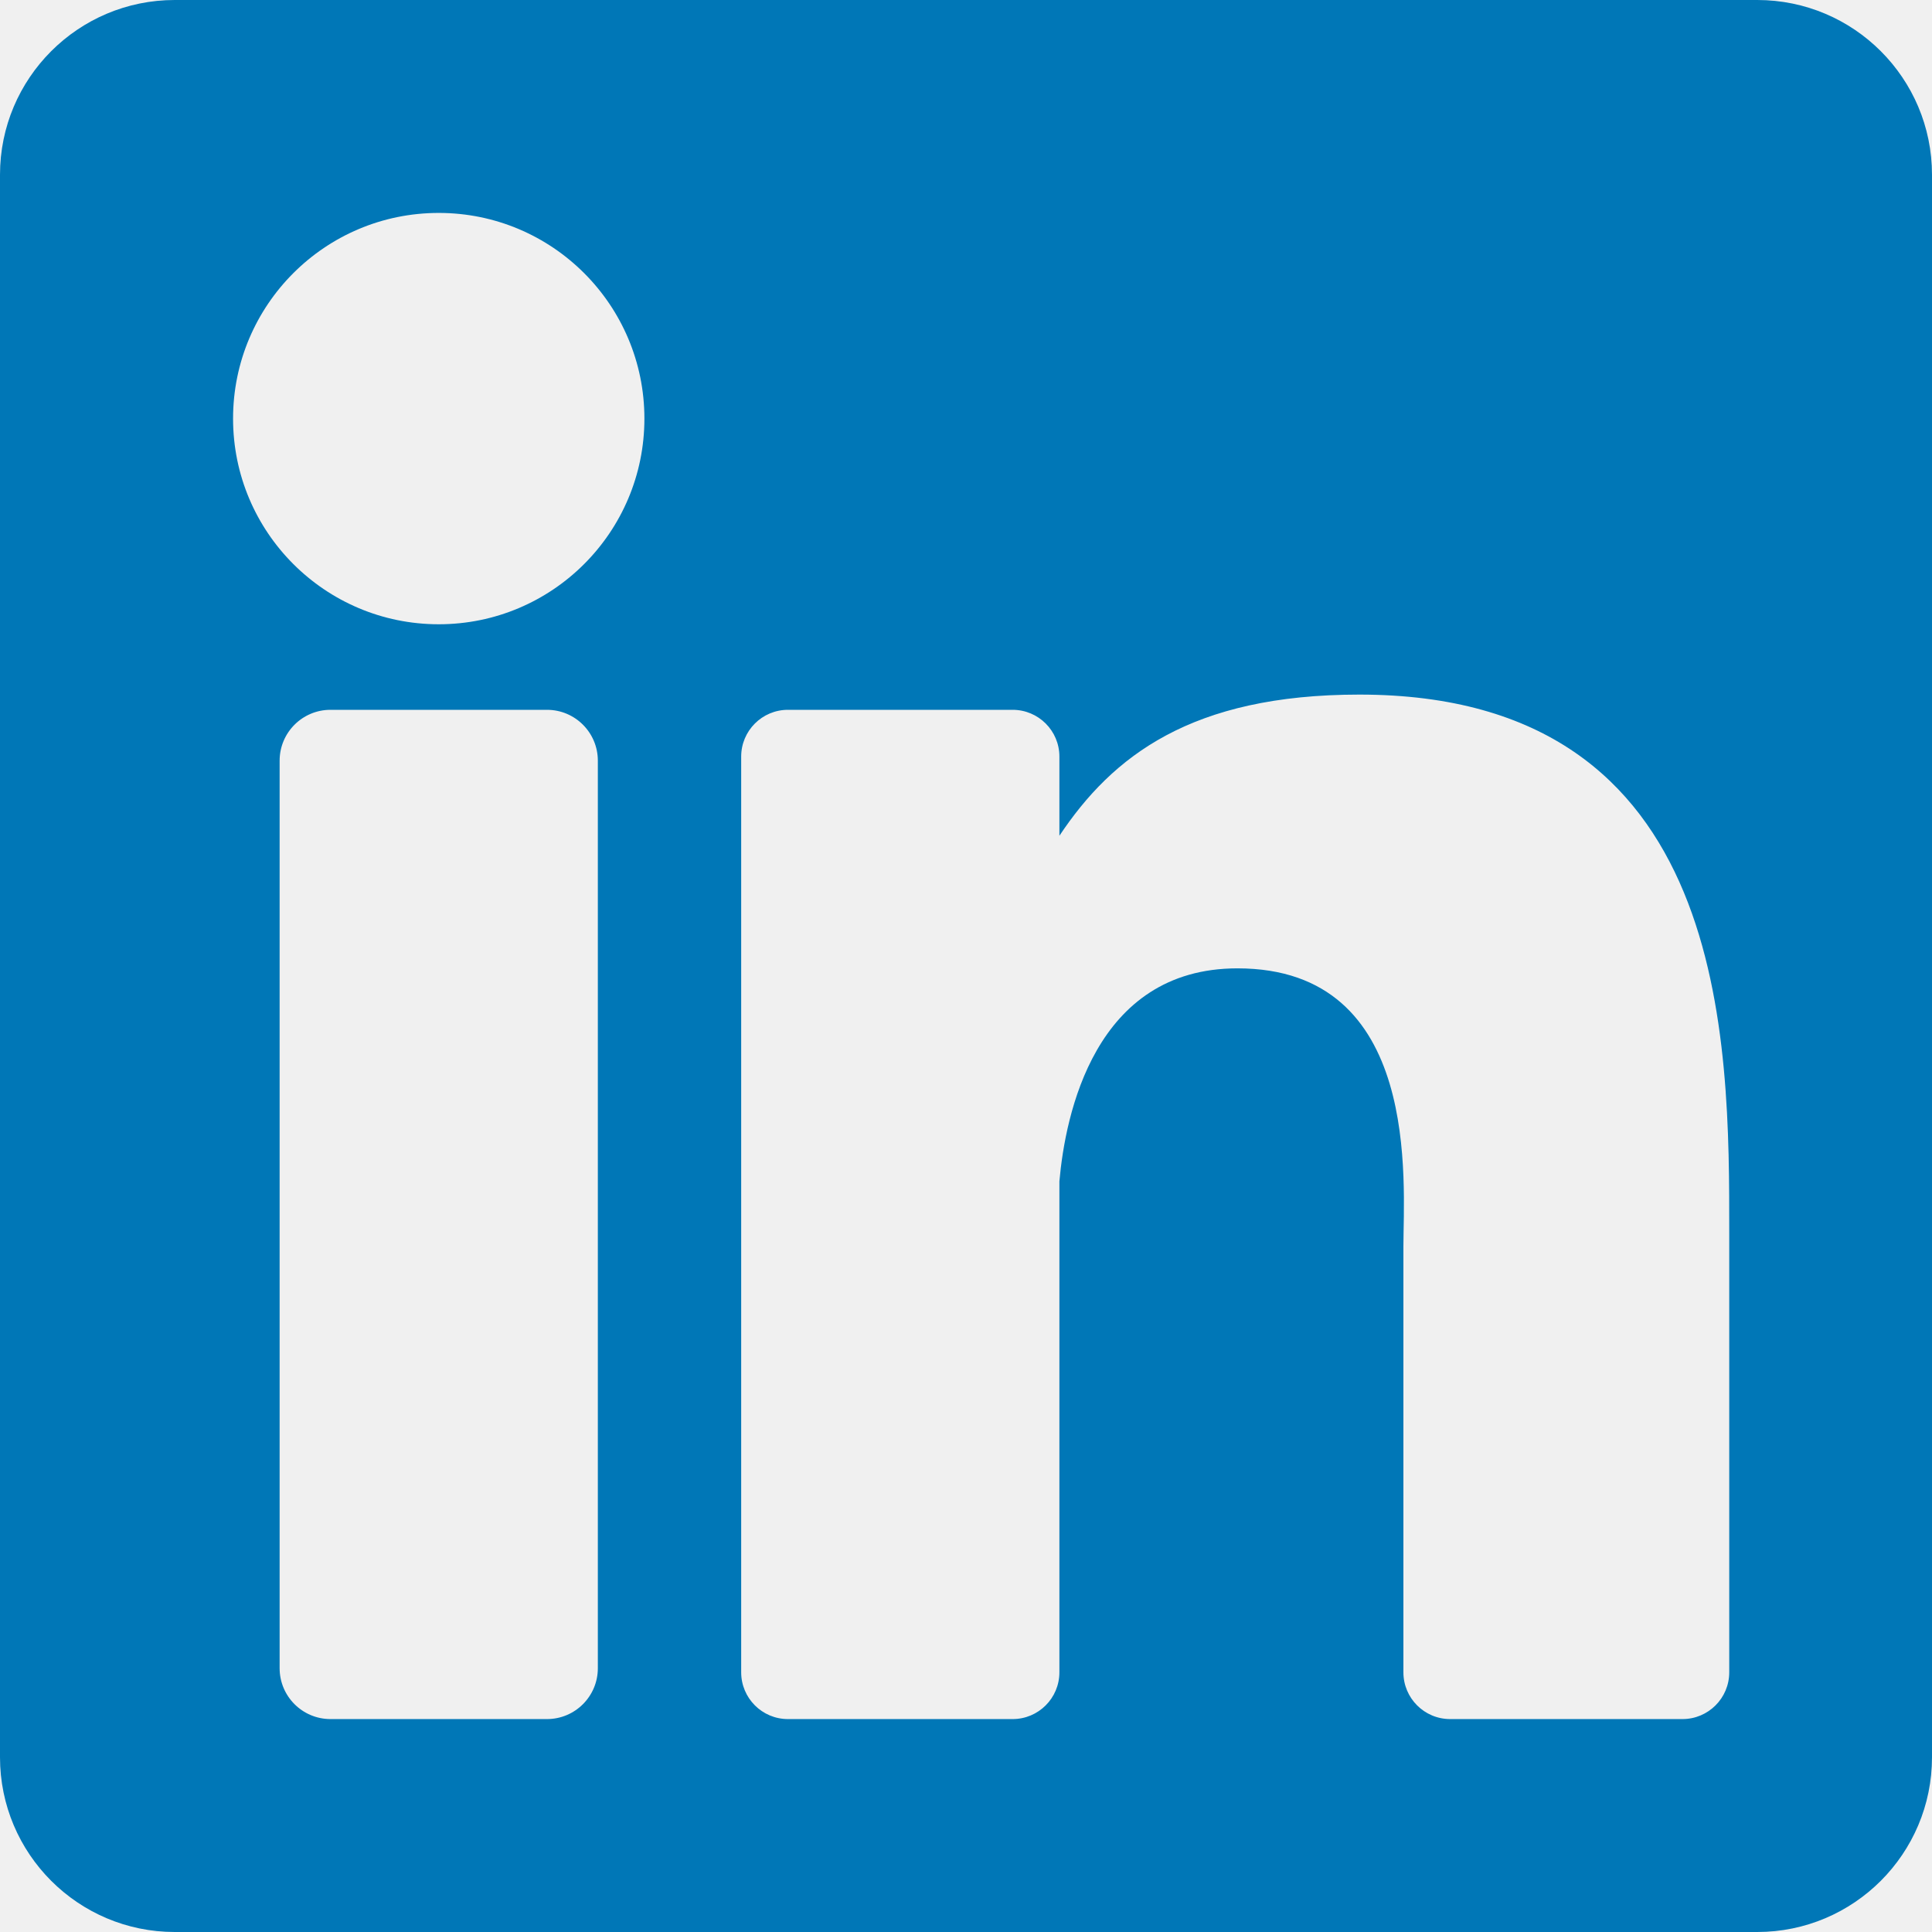
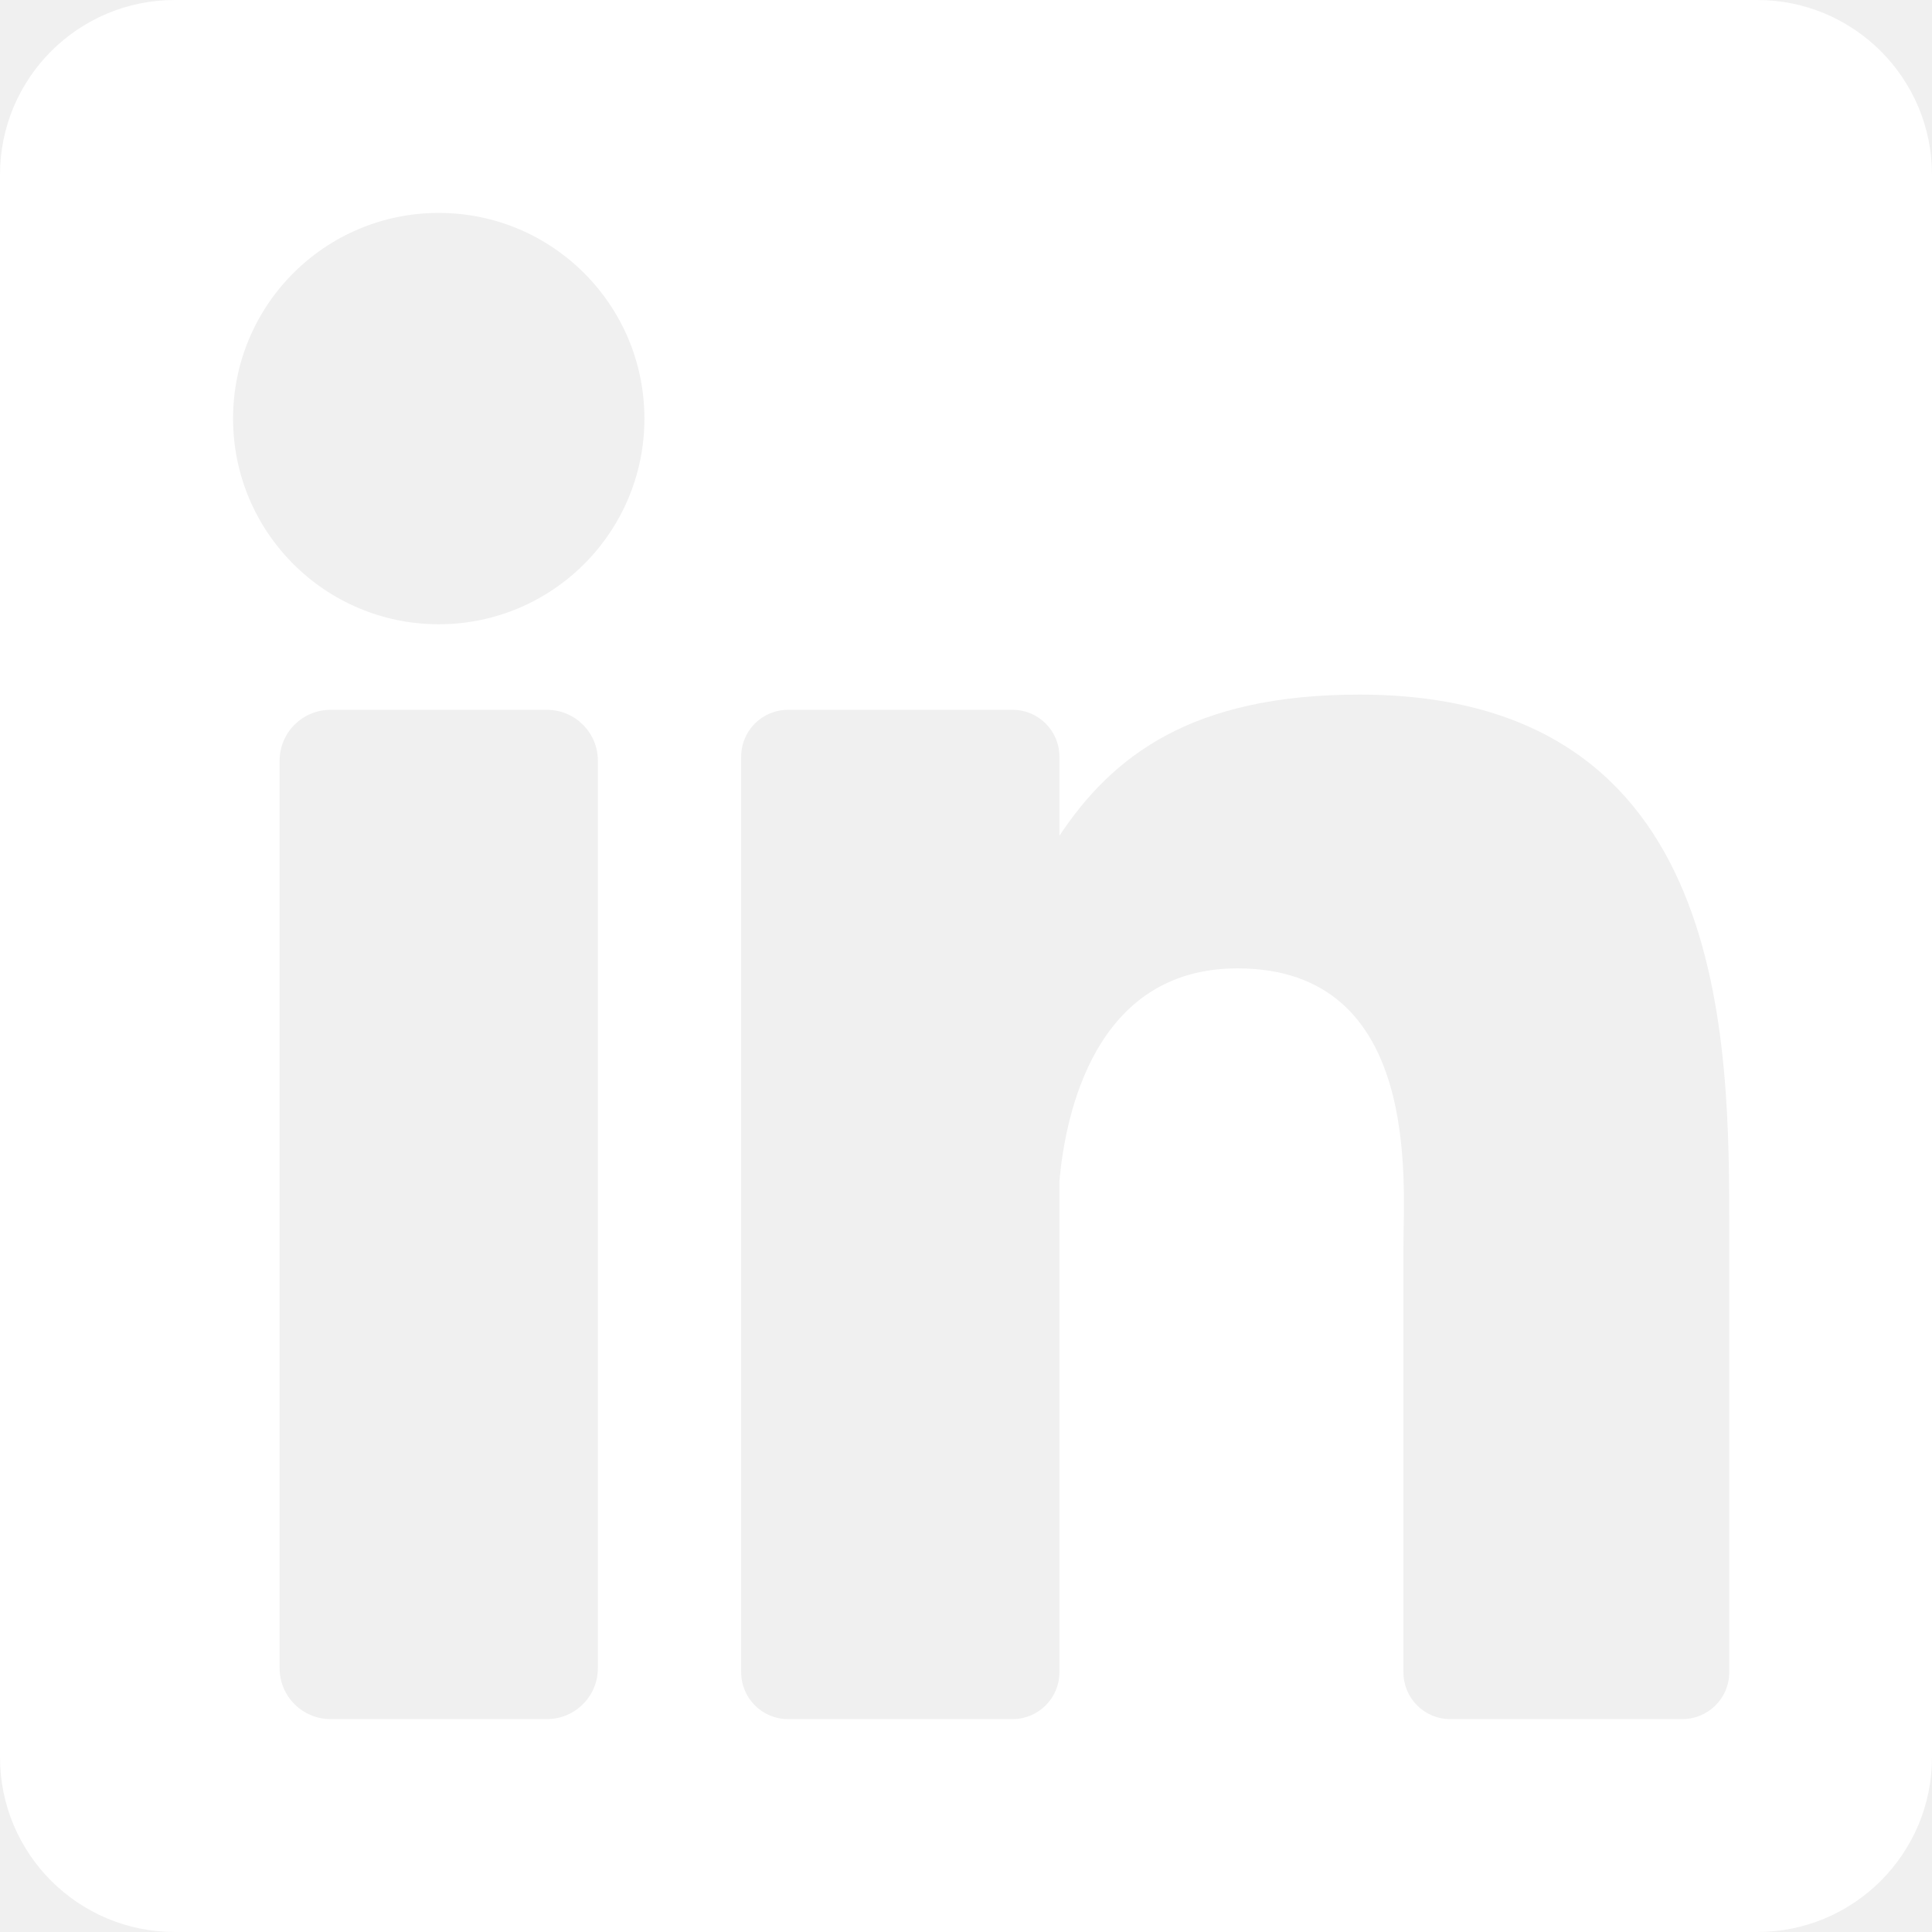
- <svg xmlns="http://www.w3.org/2000/svg" version="1.1" id="Layer_1" x="0px" y="0px" viewBox="0 0 382 382" style="enable-background:new 0 0 382 382;" xml:space="preserve">
-   <path style="fill:#0077B7;" d="M347.445,0H34.555C15.471,0,0,15.471,0,34.555v312.889C0,366.529,15.471,382,34.555,382h312.889  C366.529,382,382,366.529,382,347.444V34.555C382,15.471,366.529,0,347.445,0z M118.207,329.844c0,5.554-4.502,10.056-10.056,10.056  H65.345c-5.554,0-10.056-4.502-10.056-10.056V150.403c0-5.554,4.502-10.056,10.056-10.056h42.806  c5.554,0,10.056,4.502,10.056,10.056V329.844z M86.748,123.432c-22.459,0-40.666-18.207-40.666-40.666S64.289,42.1,86.748,42.1  s40.666,18.207,40.666,40.666S109.208,123.432,86.748,123.432z M341.91,330.654c0,5.106-4.14,9.246-9.246,9.246H286.73  c-5.106,0-9.246-4.14-9.246-9.246v-84.168c0-12.556,3.683-55.021-32.813-55.021c-28.309,0-34.051,29.066-35.204,42.11v97.079  c0,5.106-4.139,9.246-9.246,9.246h-44.426c-5.106,0-9.246-4.14-9.246-9.246V149.593c0-5.106,4.14-9.246,9.246-9.246h44.426  c5.106,0,9.246,4.14,9.246,9.246v15.655c10.497-15.753,26.097-27.912,59.312-27.912c73.552,0,73.131,68.716,73.131,106.472  L341.91,330.654L341.91,330.654z" />
-   <g>
- </g>
-   <g>
- </g>
-   <g>
- </g>
-   <g>
- </g>
-   <g>
- </g>
-   <g>
- </g>
-   <g>
- </g>
-   <g>
- </g>
-   <g>
- </g>
-   <g>
- </g>
-   <g>
- </g>
-   <g>
- </g>
-   <g>
- </g>
-   <g>
- </g>
-   <g>
- </g>
+ <svg xmlns="http://www.w3.org/2000/svg" width="44" height="44" viewBox="0 0 44 44" fill="none">
+   <path d="M40.02 0H3.98C1.782 0 0 1.782 0 3.98V40.02C0 42.218 1.782 44 3.98 44H40.02C42.218 44 44 42.218 44 40.02V3.98C44 1.782 42.218 0 40.02 0ZM13.616 37.992C13.616 38.632 13.097 39.151 12.457 39.151H7.527C6.887 39.151 6.368 38.632 6.368 37.992V17.324C6.368 16.684 6.887 16.166 7.527 16.166H12.457C13.097 16.166 13.616 16.684 13.616 17.324V37.992ZM9.992 14.217C7.405 14.217 5.308 12.12 5.308 9.533C5.308 6.946 7.405 4.849 9.992 4.849C12.579 4.849 14.676 6.946 14.676 9.533C14.676 12.12 12.579 14.217 9.992 14.217ZM39.382 38.086C39.382 38.674 38.905 39.151 38.317 39.151H33.026C32.438 39.151 31.962 38.674 31.962 38.086V28.391C31.962 26.945 32.386 22.054 28.182 22.054C24.921 22.054 24.26 25.401 24.127 26.904V38.086C24.127 38.674 23.65 39.151 23.062 39.151H17.945C17.357 39.151 16.88 38.674 16.88 38.086V17.231C16.88 16.642 17.357 16.166 17.945 16.166H23.062C23.65 16.166 24.127 16.642 24.127 17.231V19.034C25.336 17.219 27.133 15.819 30.959 15.819C39.431 15.819 39.382 23.734 39.382 28.083V38.086Z" fill="white" />
</svg>
